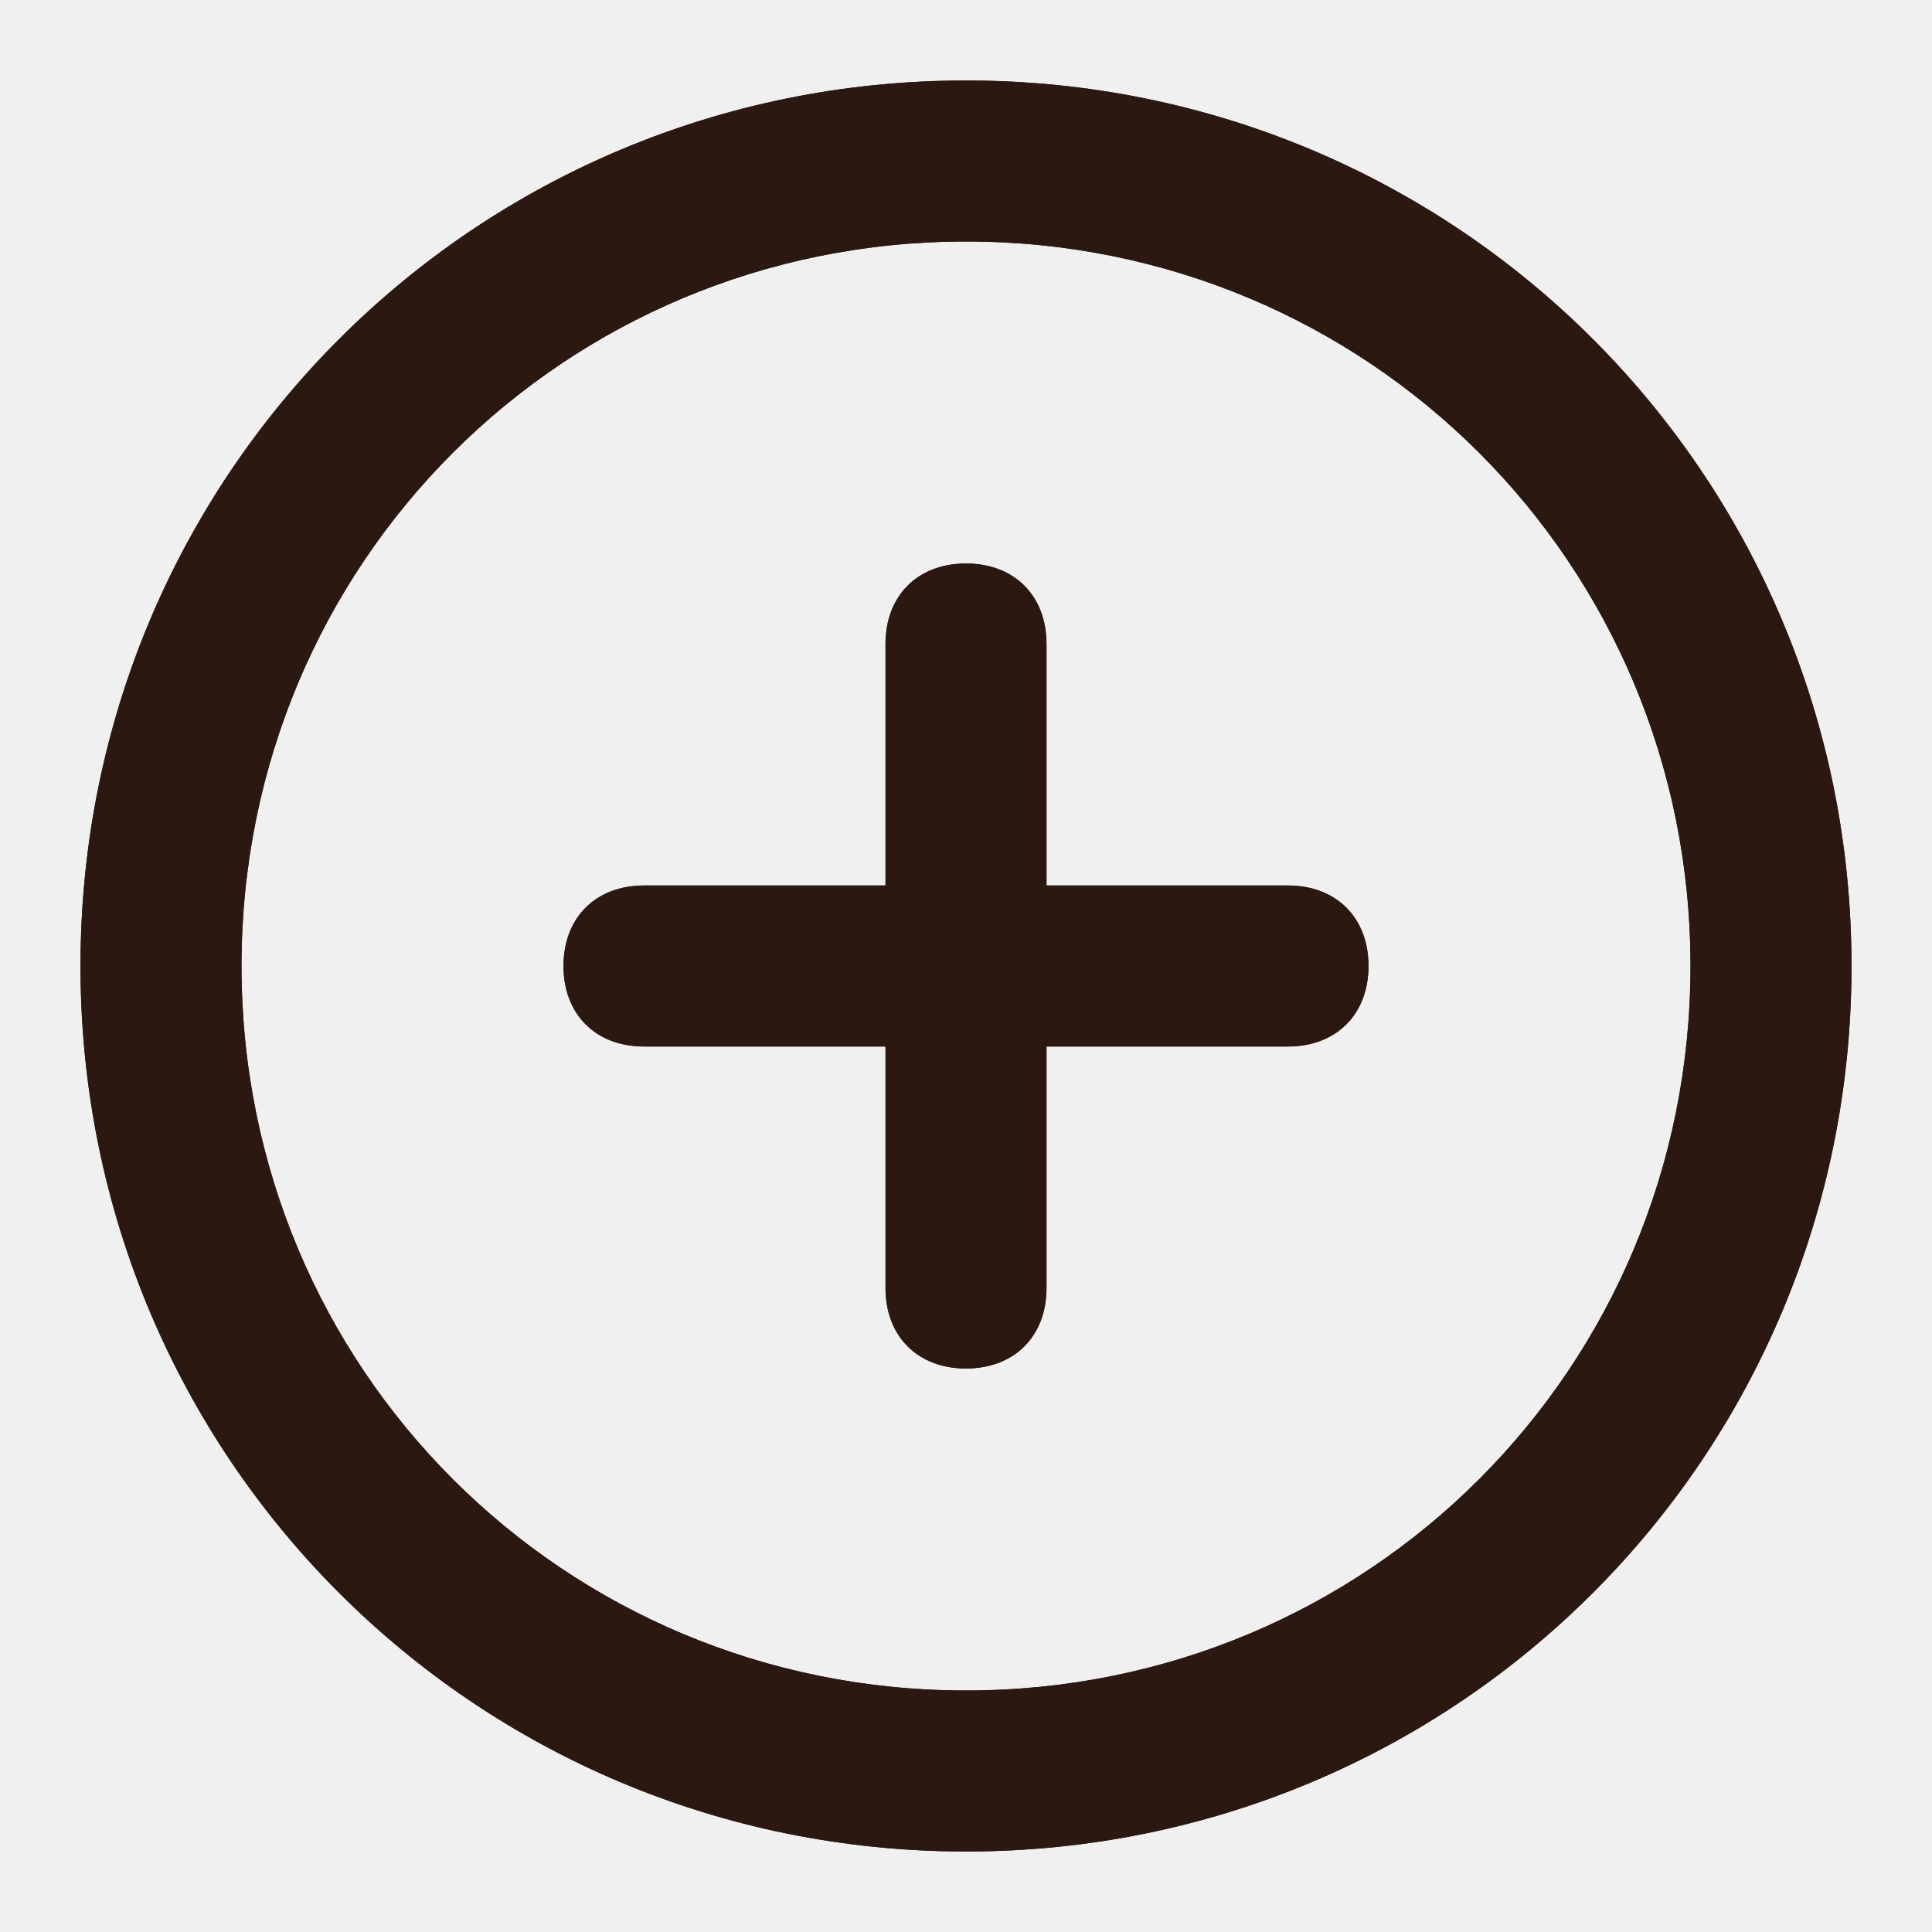
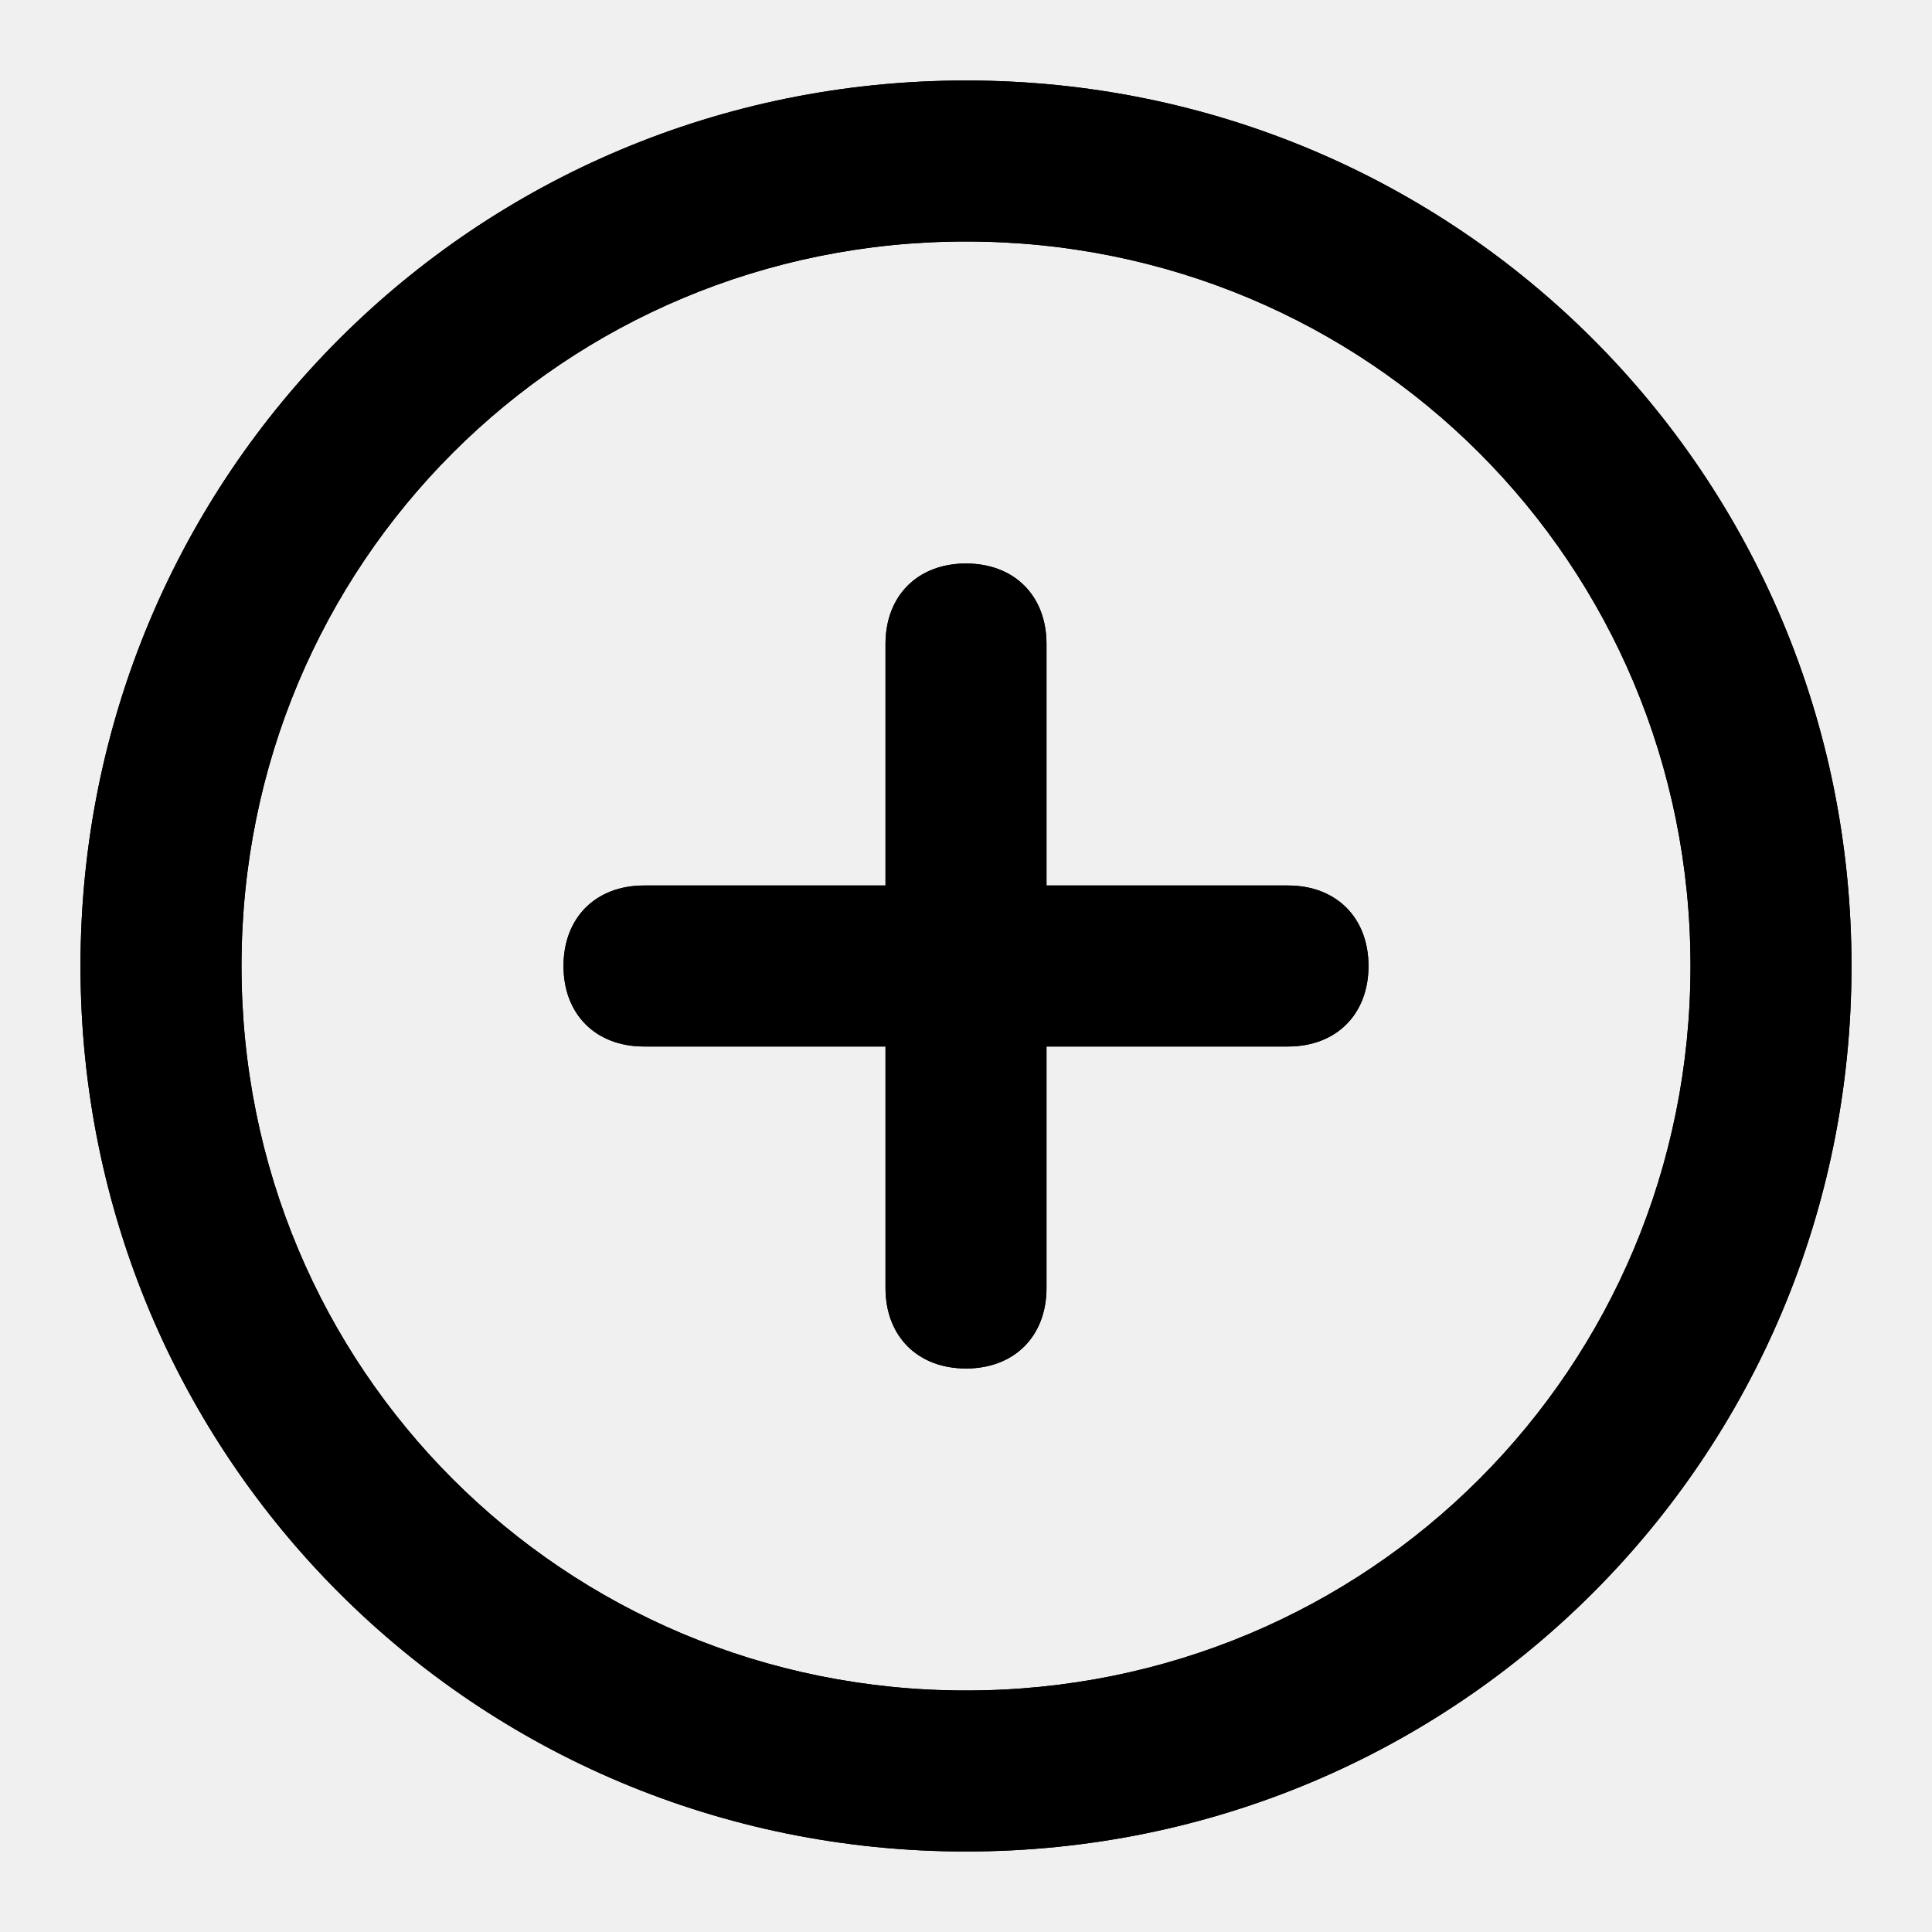
- <svg xmlns="http://www.w3.org/2000/svg" width="24" height="24" fill="none">
-   <path fill-rule="evenodd" clip-rule="evenodd" d="M12 1C5.9 1 1 5.9 1 12s4.9 11 11 11 11-4.9 11-11S18.1 1 12 1Zm0 20c-5 0-9-4-9-9s4-9 9-9 9 4 9 9-4 9-9 9Zm4-8c.6 0 1-.4 1-1s-.4-1-1-1h-3V8c0-.6-.4-1-1-1s-1 .4-1 1v3H8c-.6 0-1 .4-1 1s.4 1 1 1h3v3c0 .6.4 1 1 1s1-.4 1-1v-3h3Z" fill="#2B1911" />
+ <svg xmlns="http://www.w3.org/2000/svg" width="24" height="24" viewBox="0 0 24 24" fill="none">
+   <path fill-rule="evenodd" clip-rule="evenodd" d="M12 1C5.9 1 1 5.9 1 12s4.9 11 11 11 11-4.9 11-11S18.1 1 12 1Zm0 20c-5 0-9-4-9-9s4-9 9-9 9 4 9 9-4 9-9 9Zm4-8c.6 0 1-.4 1-1s-.4-1-1-1h-3V8c0-.6-.4-1-1-1s-1 .4-1 1v3H8c-.6 0-1 .4-1 1s.4 1 1 1h3v3c0 .6.4 1 1 1s1-.4 1-1v-3h3Z" fill="currentColor" />
  <mask id="a" style="mask-type:luminance" maskUnits="userSpaceOnUse" x="1" y="1" width="22" height="22">
    <path fill-rule="evenodd" clip-rule="evenodd" d="M12 1C5.9 1 1 5.9 1 12s4.9 11 11 11 11-4.9 11-11S18.1 1 12 1Zm0 20c-5 0-9-4-9-9s4-9 9-9 9 4 9 9-4 9-9 9Zm4-8c.6 0 1-.4 1-1s-.4-1-1-1h-3V8c0-.6-.4-1-1-1s-1 .4-1 1v3H8c-.6 0-1 .4-1 1s.4 1 1 1h3v3c0 .6.4 1 1 1s1-.4 1-1v-3h3Z" fill="#fff" />
  </mask>
  <g mask="url(#a)">
-     <path fill-rule="evenodd" clip-rule="evenodd" d="M0 0h24v24H0V0Z" fill="#2B1911" />
+     <path fill-rule="evenodd" clip-rule="evenodd" d="M0 0h24v24H0V0Z" fill="currentColor" />
  </g>
</svg>
